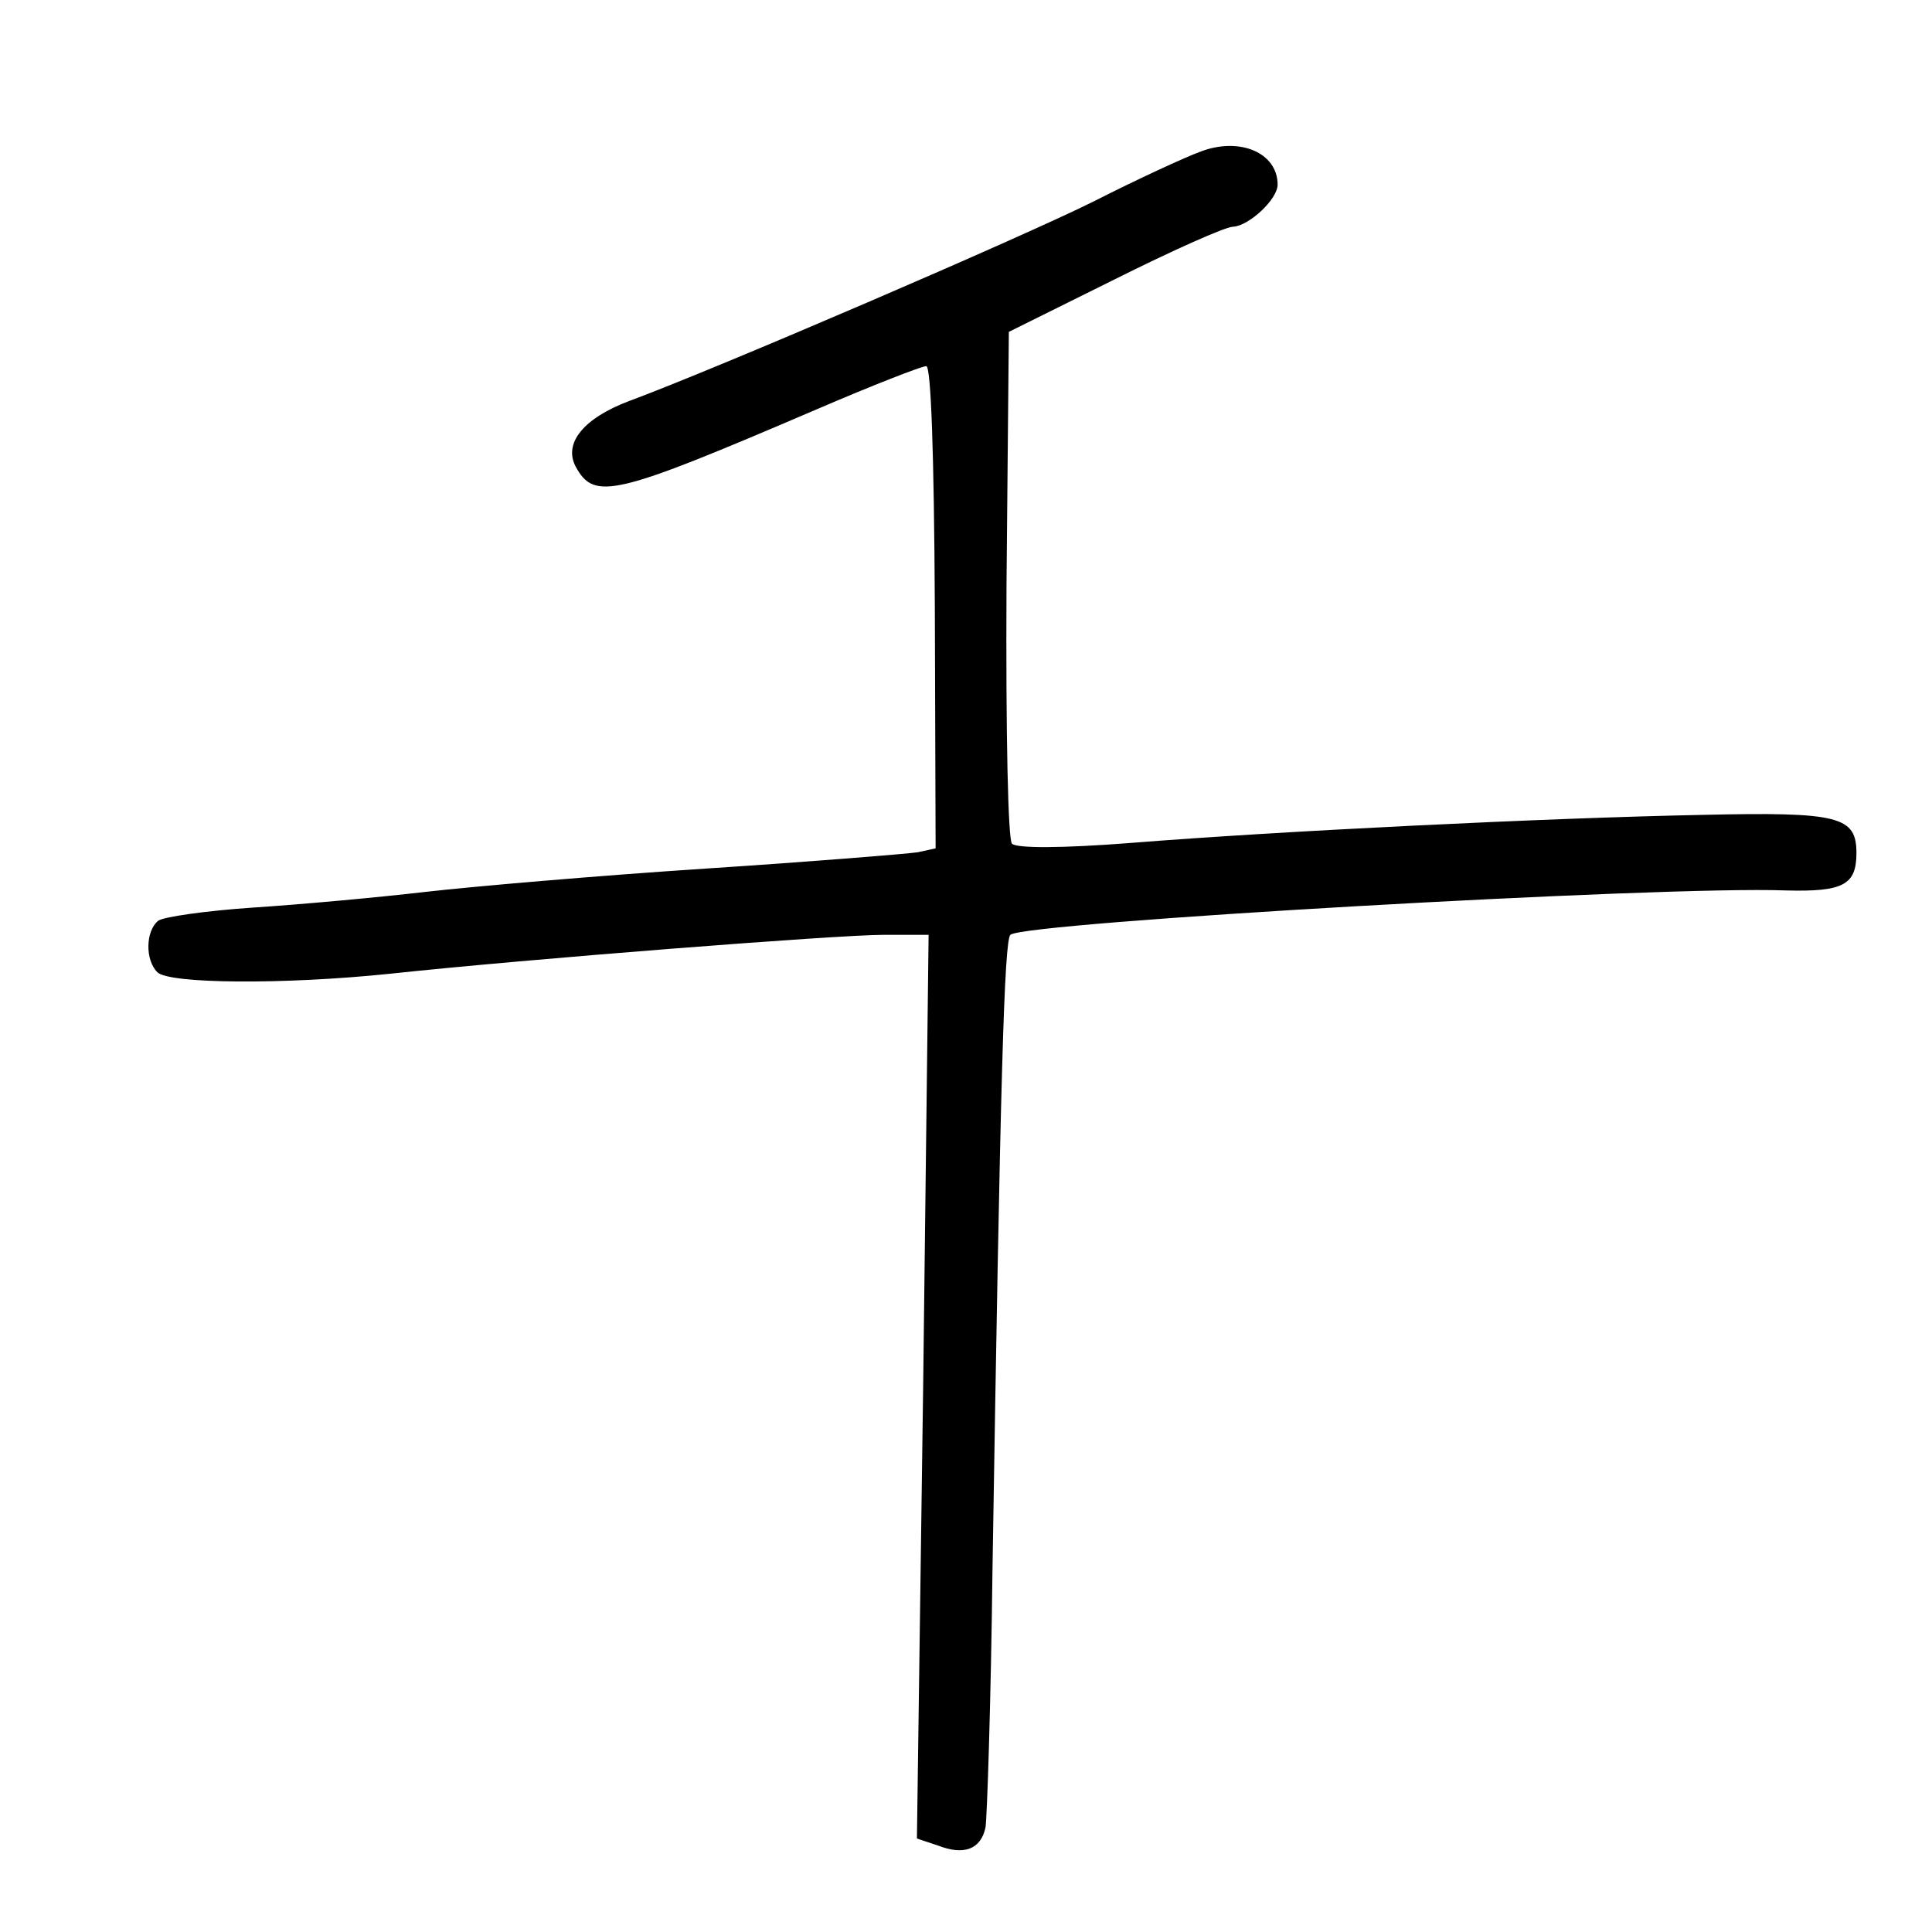
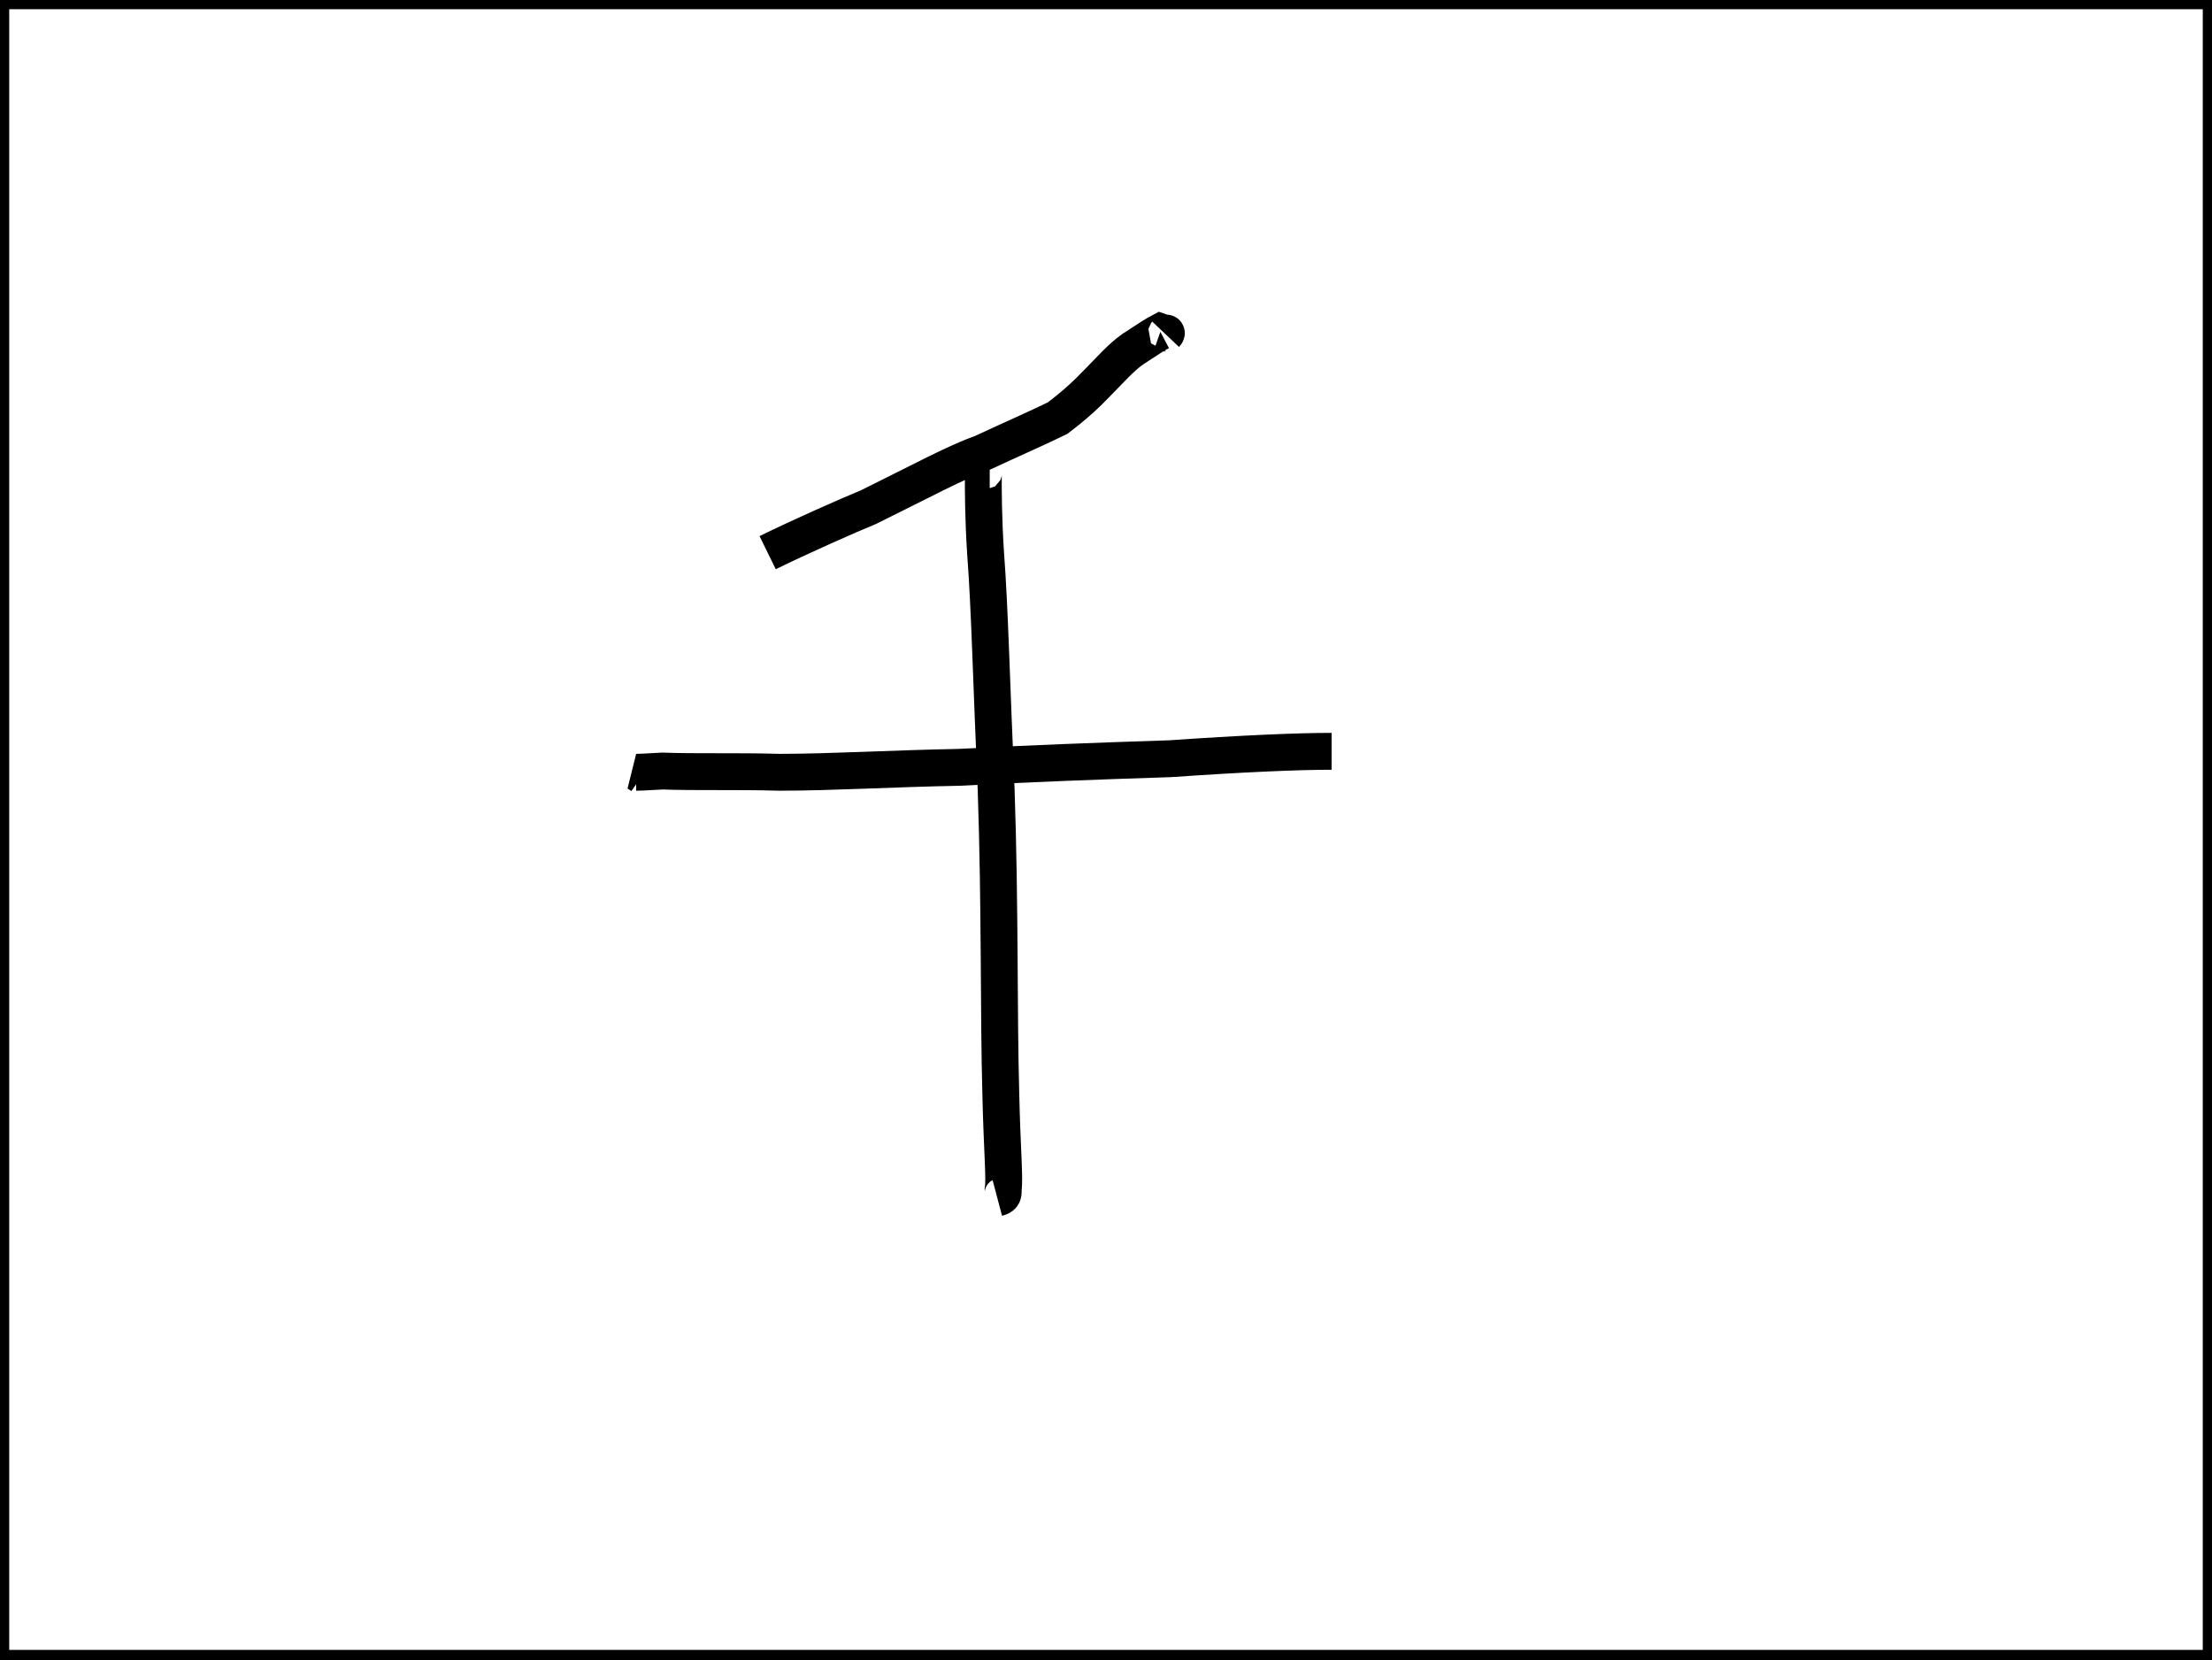
- <svg xmlns="http://www.w3.org/2000/svg" version="1.0" width="248pt" height="248pt" viewBox="0 0 248 248" preserveAspectRatio="xMidYMid meet">
-   <g transform="translate(0,248) scale(0.1,-0.1)" fill="#000000" stroke="none">
-     <path d="M1540 2285 c-19 -7 -80 -35 -135 -63 -92 -46 -487 -216 -598 -257 -58 -22 -84 -54 -68 -84 24 -44 49 -38 308 73 72 31 136 56 142 56 6 0 10 -109 11 -310 l1 -309 -23 -5 c-13 -2 -135 -12 -273 -21 -137 -9 -299 -23 -360 -30 -60 -7 -159 -16 -220 -20 -60 -4 -116 -12 -122 -17 -16 -13 -17 -50 -1 -66 15 -15 163 -16 298 -2 177 19 575 50 634 50 l58 0 -7 -580 -8 -580 27 -9 c33 -13 55 -5 61 23 2 11 7 161 9 331 10 626 15 808 23 815 16 16 837 63 995 57 74 -2 91 7 91 48 0 47 -22 53 -197 49 -202 -4 -547 -21 -734 -36 -90 -7 -147 -7 -153 -1 -5 5 -8 138 -7 333 l3 324 135 67 c74 37 143 68 153 68 20 1 57 35 57 54 0 41 -49 62 -100 42z" />
-   </g>
+ <svg xmlns="http://www.w3.org/2000/svg" version="1.0" height="450" width="600">
+   <rect width="600" height="450" fill="none" stroke="black" stroke-width="5" />
+   <path d="M316.174 90.662 C316.174 90.662 316.491 90.327 316.333 90.327 316.016 90.327 315.699 90.327 314.747 89.993 313.479 90.662 312.37 91.331 307.297 94.678 303.968 97.021 301.115 100.367 298.103 103.379 294.615 107.06 291.286 110.072 286.848 113.419 282.092 115.761 274.483 119.108 266.557 122.789 259.107 125.466 250.547 130.151 235.646 137.514 229.939 139.856 217.099 145.545 208.222 149.896 208.222 149.896" style="fill:none;stroke:black;stroke-width:10" />
+   <path d="M174.14 210.468 C174.14 210.468 173.189 209.799 172.555 209.464 172.872 209.464 174.298 209.464 179.688 209.13 188.565 209.464 200.137 209.13 211.392 209.464 225.5 209.464 241.987 208.46 260.058 208.126 279.08 207.122 296.835 206.452 317.442 205.783 336.623 204.444 352 203.775 361.194 203.775 366.584 204.11 366.584 204.11" style="fill:none;stroke:black;stroke-width:10" />
+   <path d="M268.459 127.809 C268.459 127.809 268.301 127.809 267.825 128.143 267.508 128.143 267.35 128.143 267.191 127.809 266.874 127.809 266.716 128.143 266.716 128.813 266.716 133.163 266.716 140.526 267.35 150.23 268.459 164.621 268.935 185.369 270.203 214.149 271.313 246.611 270.837 274.387 271.471 296.809 271.788 311.534 272.581 319.566 272.105 322.577 272.264 324.251 271.788 324.585 270.52 324.92 270.52 324.92" style="fill:none;stroke:black;stroke-width:10" />
</svg>
